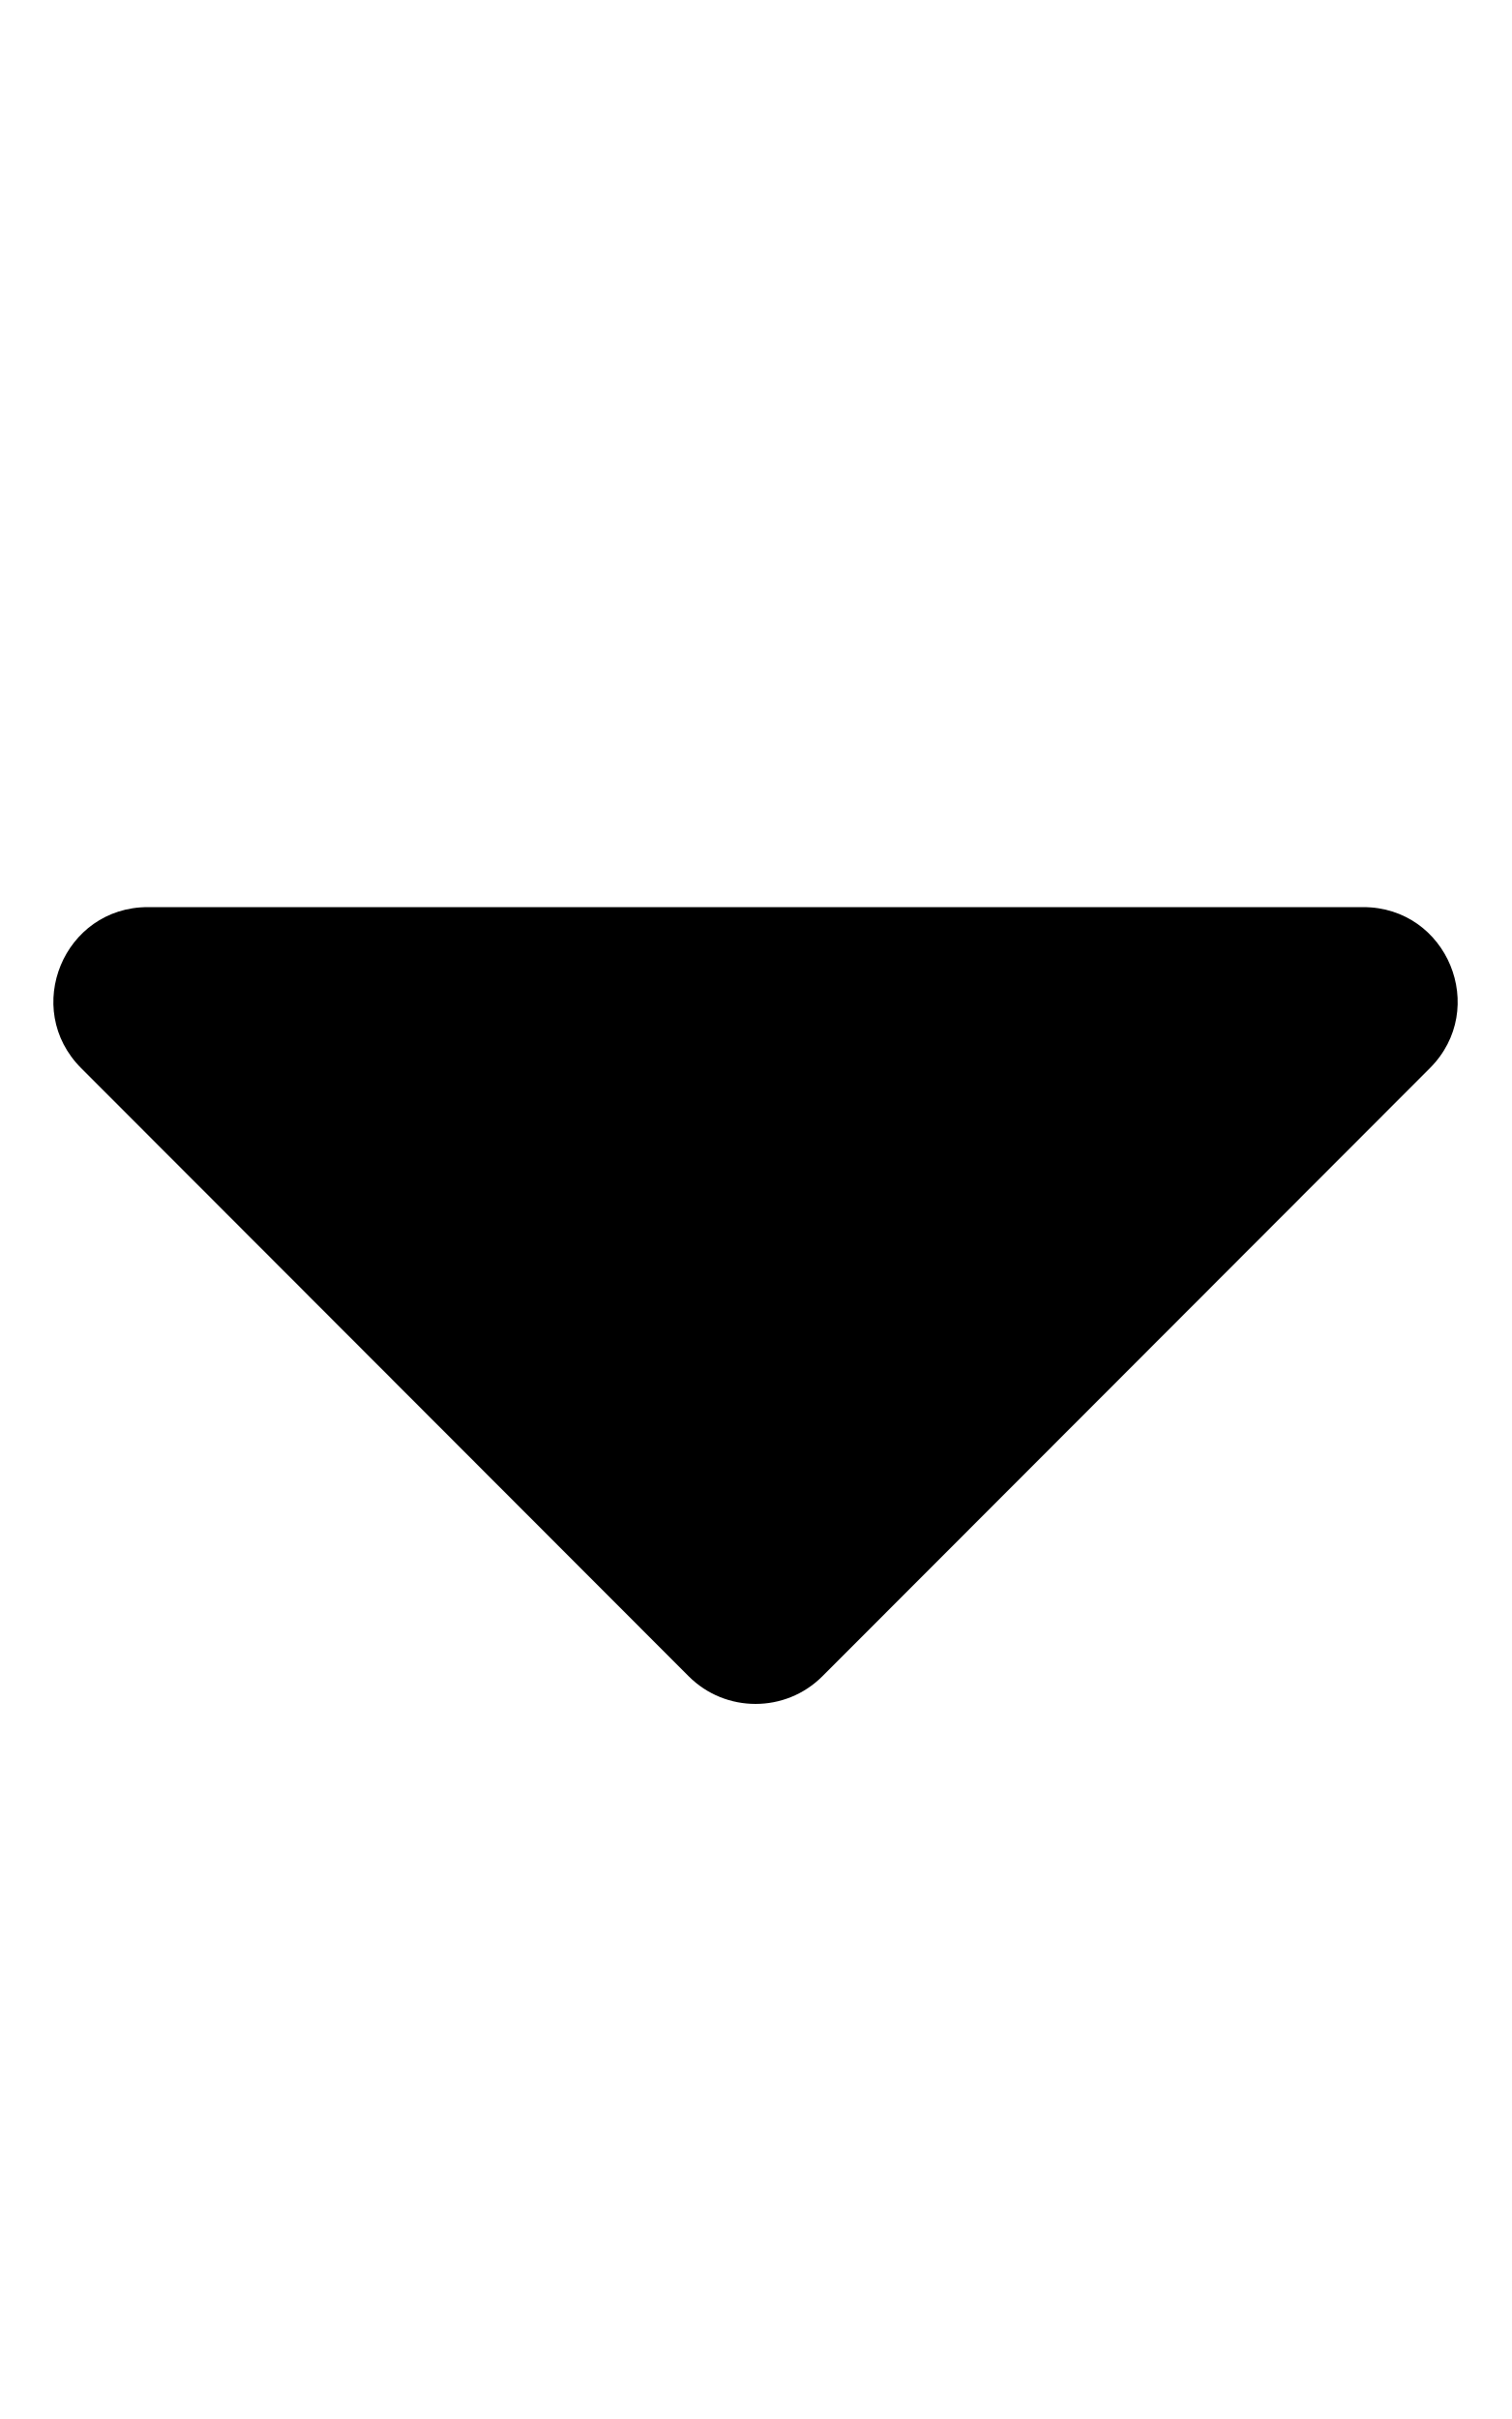
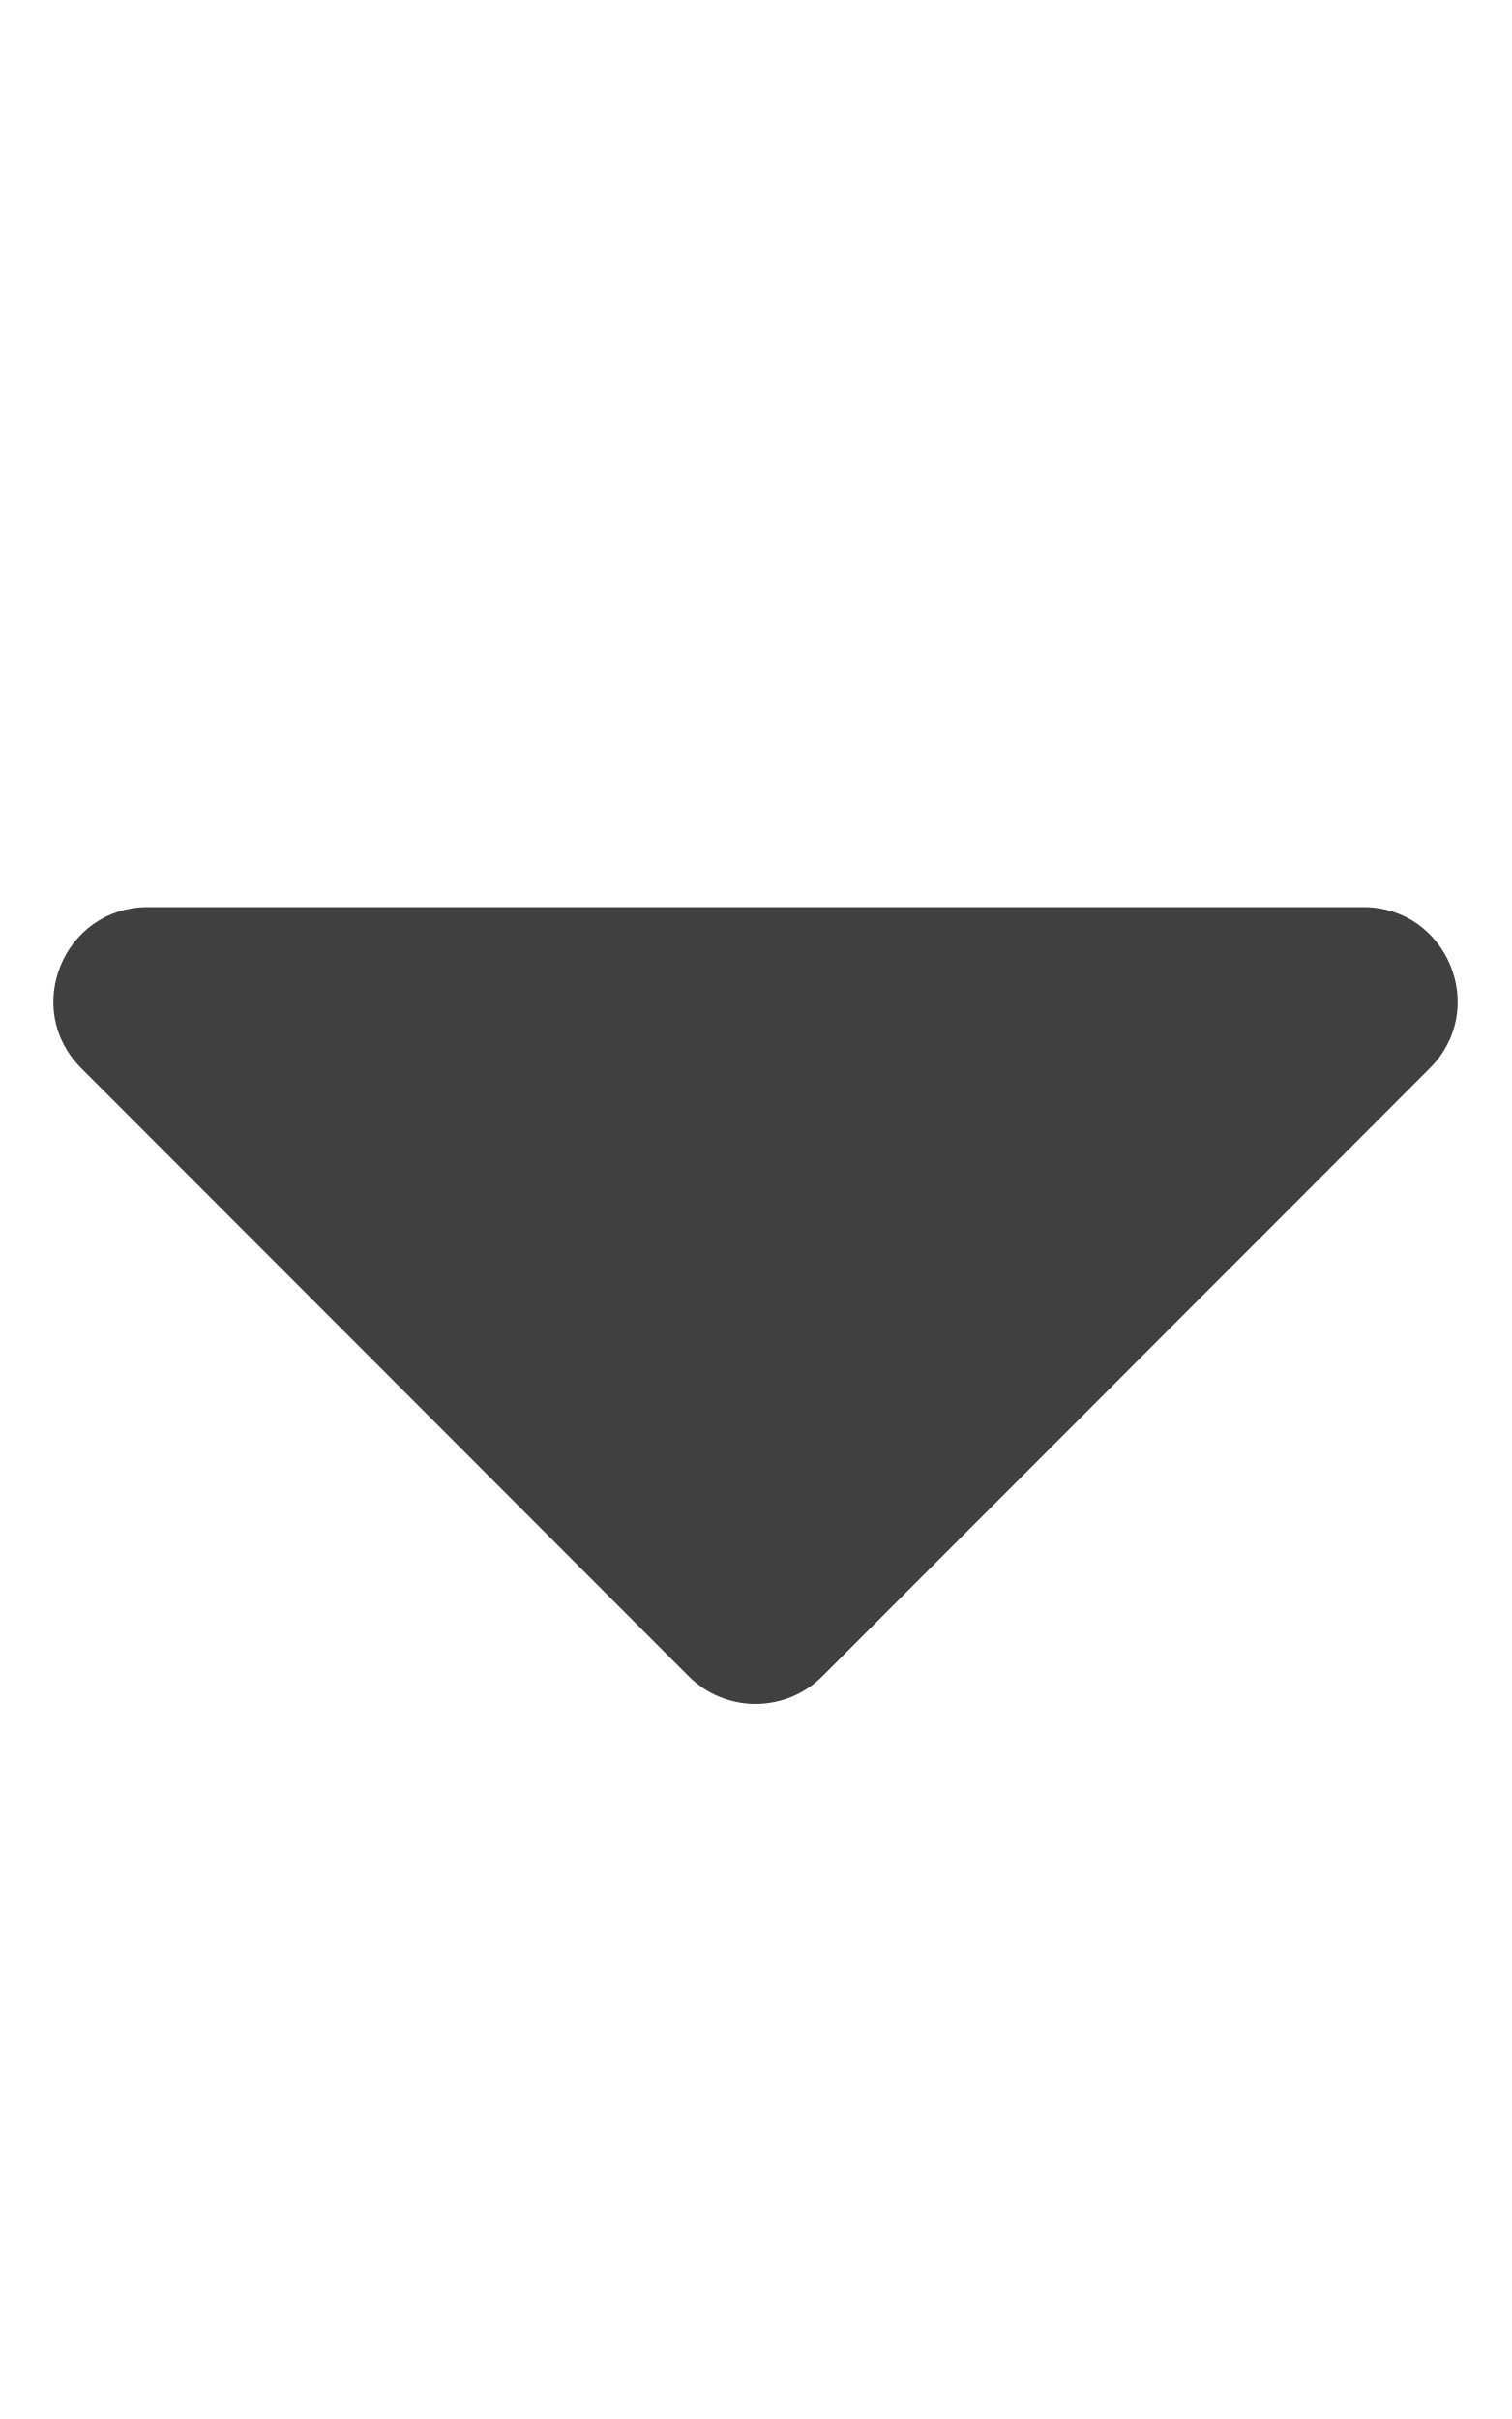
<svg xmlns="http://www.w3.org/2000/svg" viewBox="0 0 320 512">
-   <path d="M31.3 192h257.3c17.8 0 26.7 21.5 14.1 34.1L174.1 354.8c-7.8 7.8-20.5 7.8-28.3 0L17.2 226.1C4.6 213.5 13.5 192 31.3 192z" />
+   <path style="fill:rgba(0,0,0,0.75)" d="M31.3 192h257.3c17.8 0 26.7 21.5 14.1 34.1L174.1 354.8c-7.8 7.8-20.5 7.8-28.3 0L17.2 226.1C4.6 213.5 13.5 192 31.3 192z" />
</svg>
